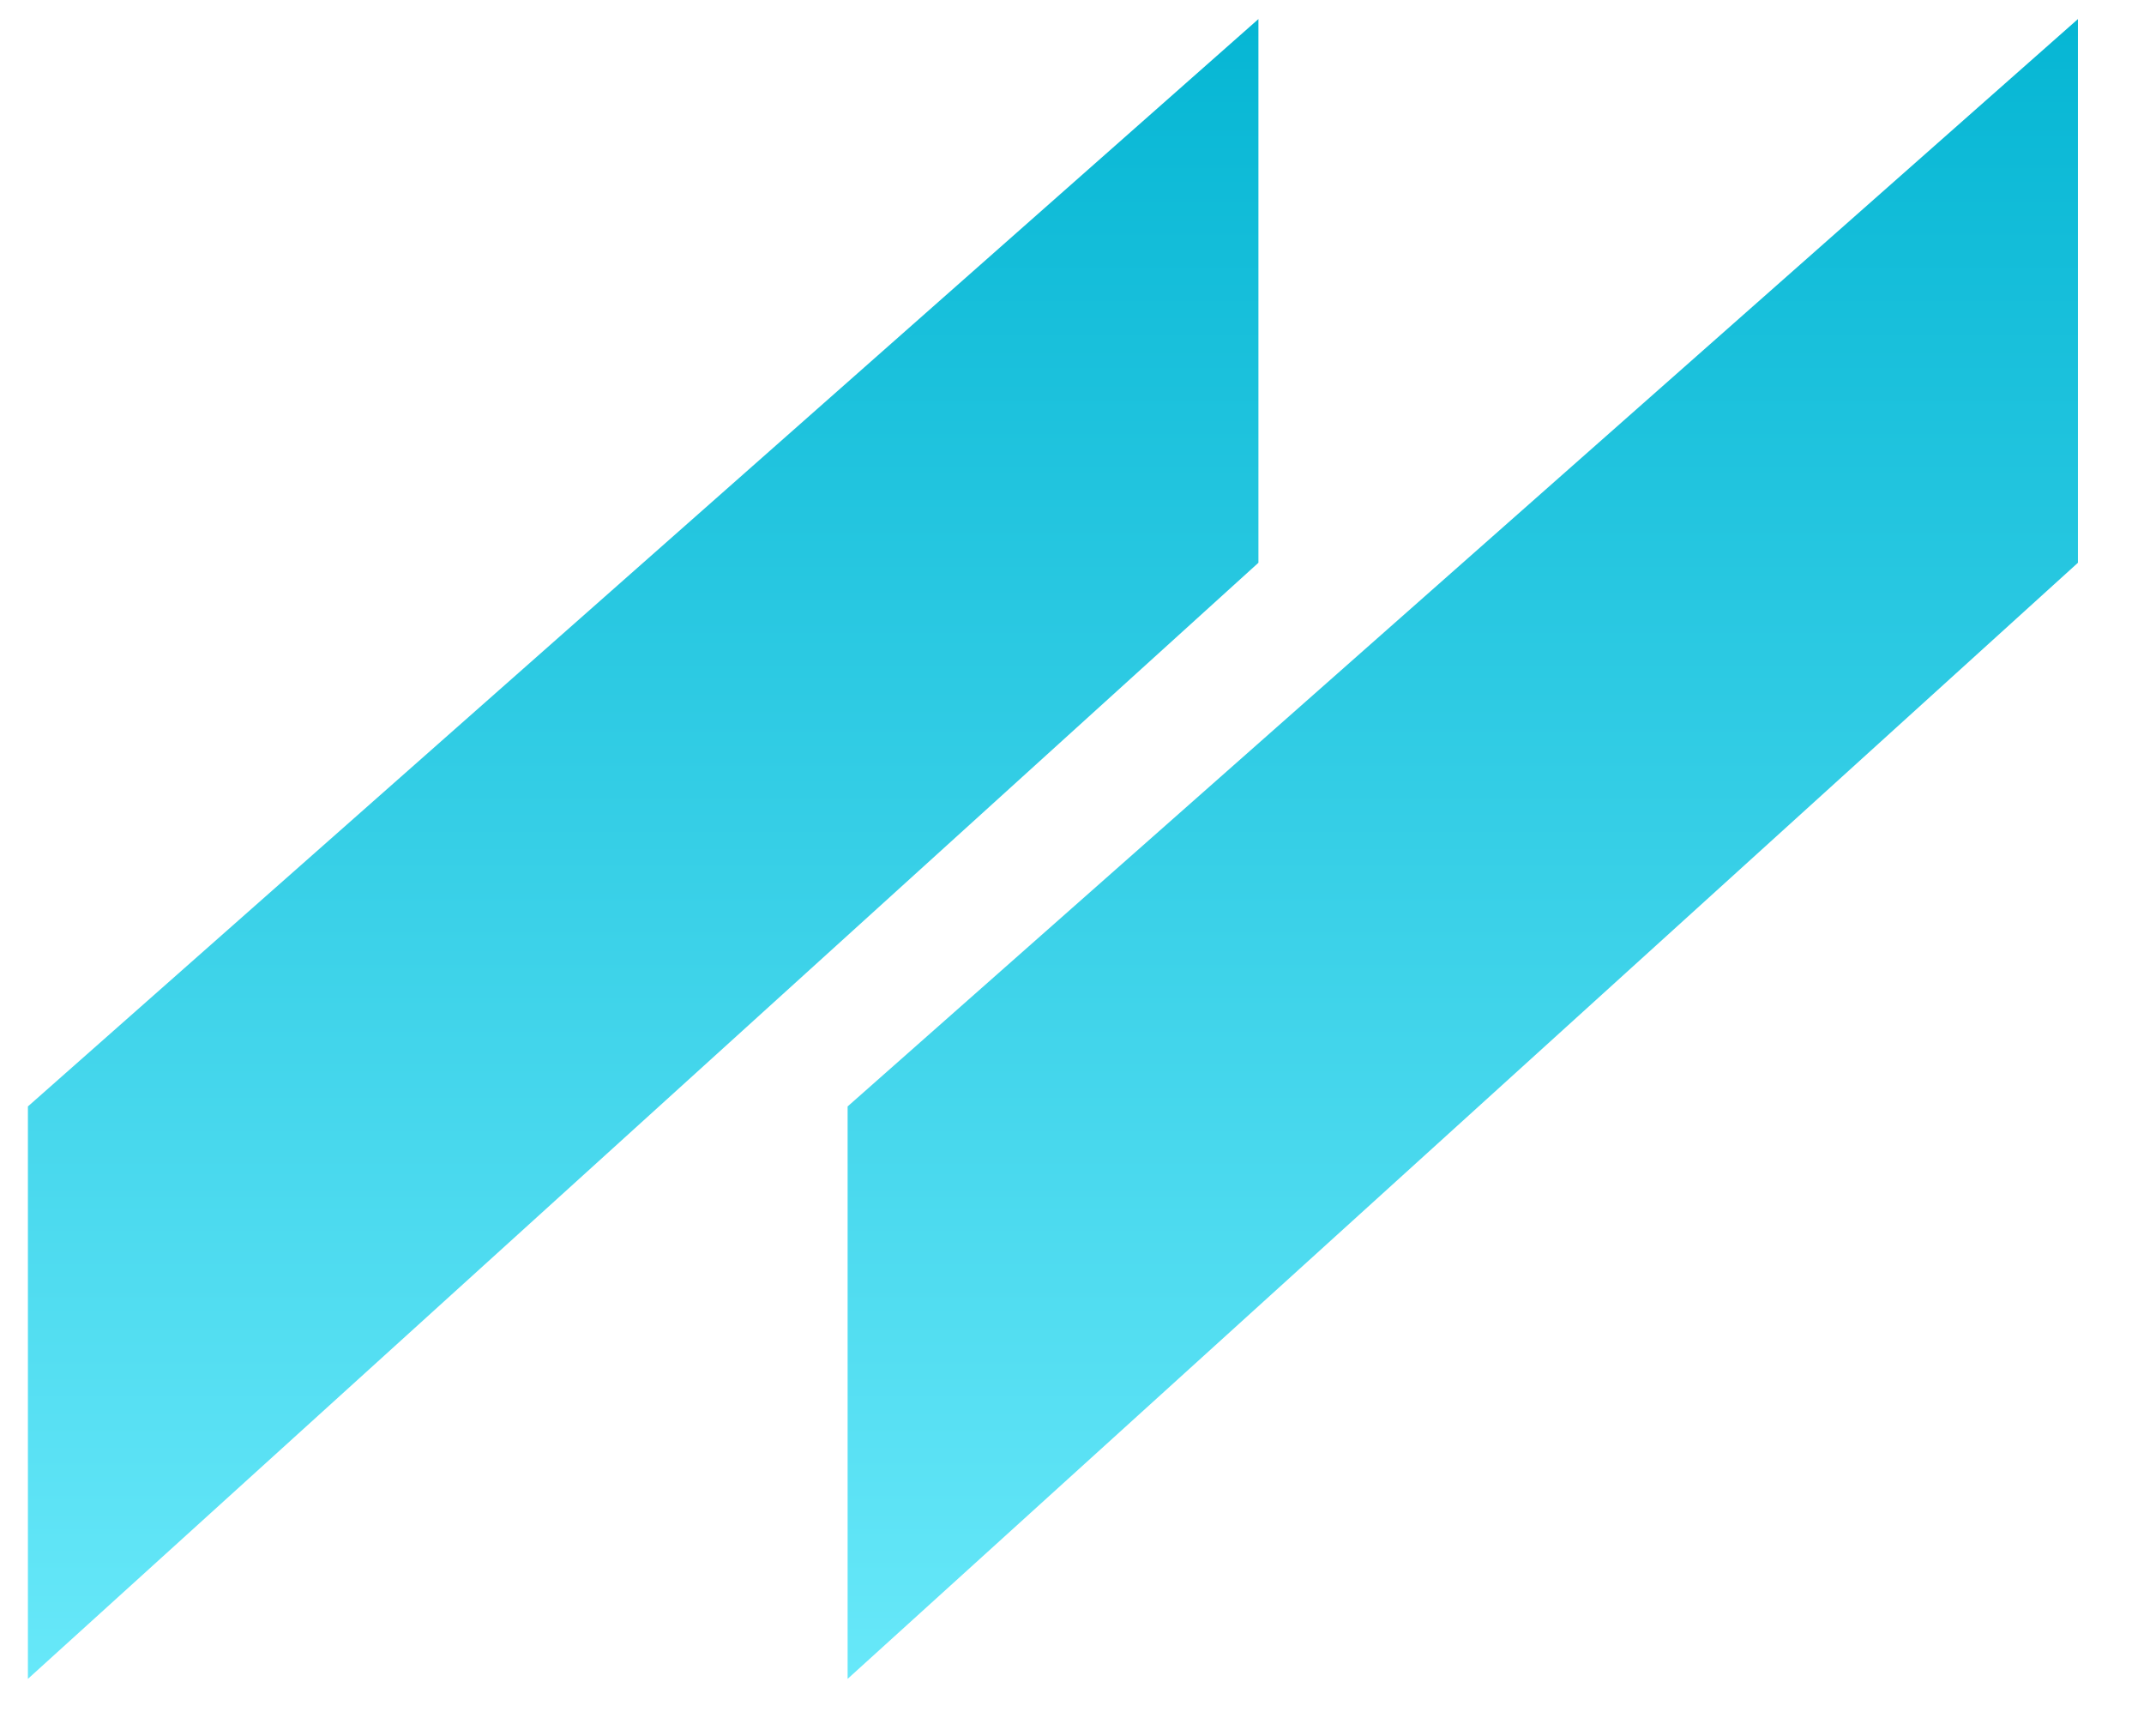
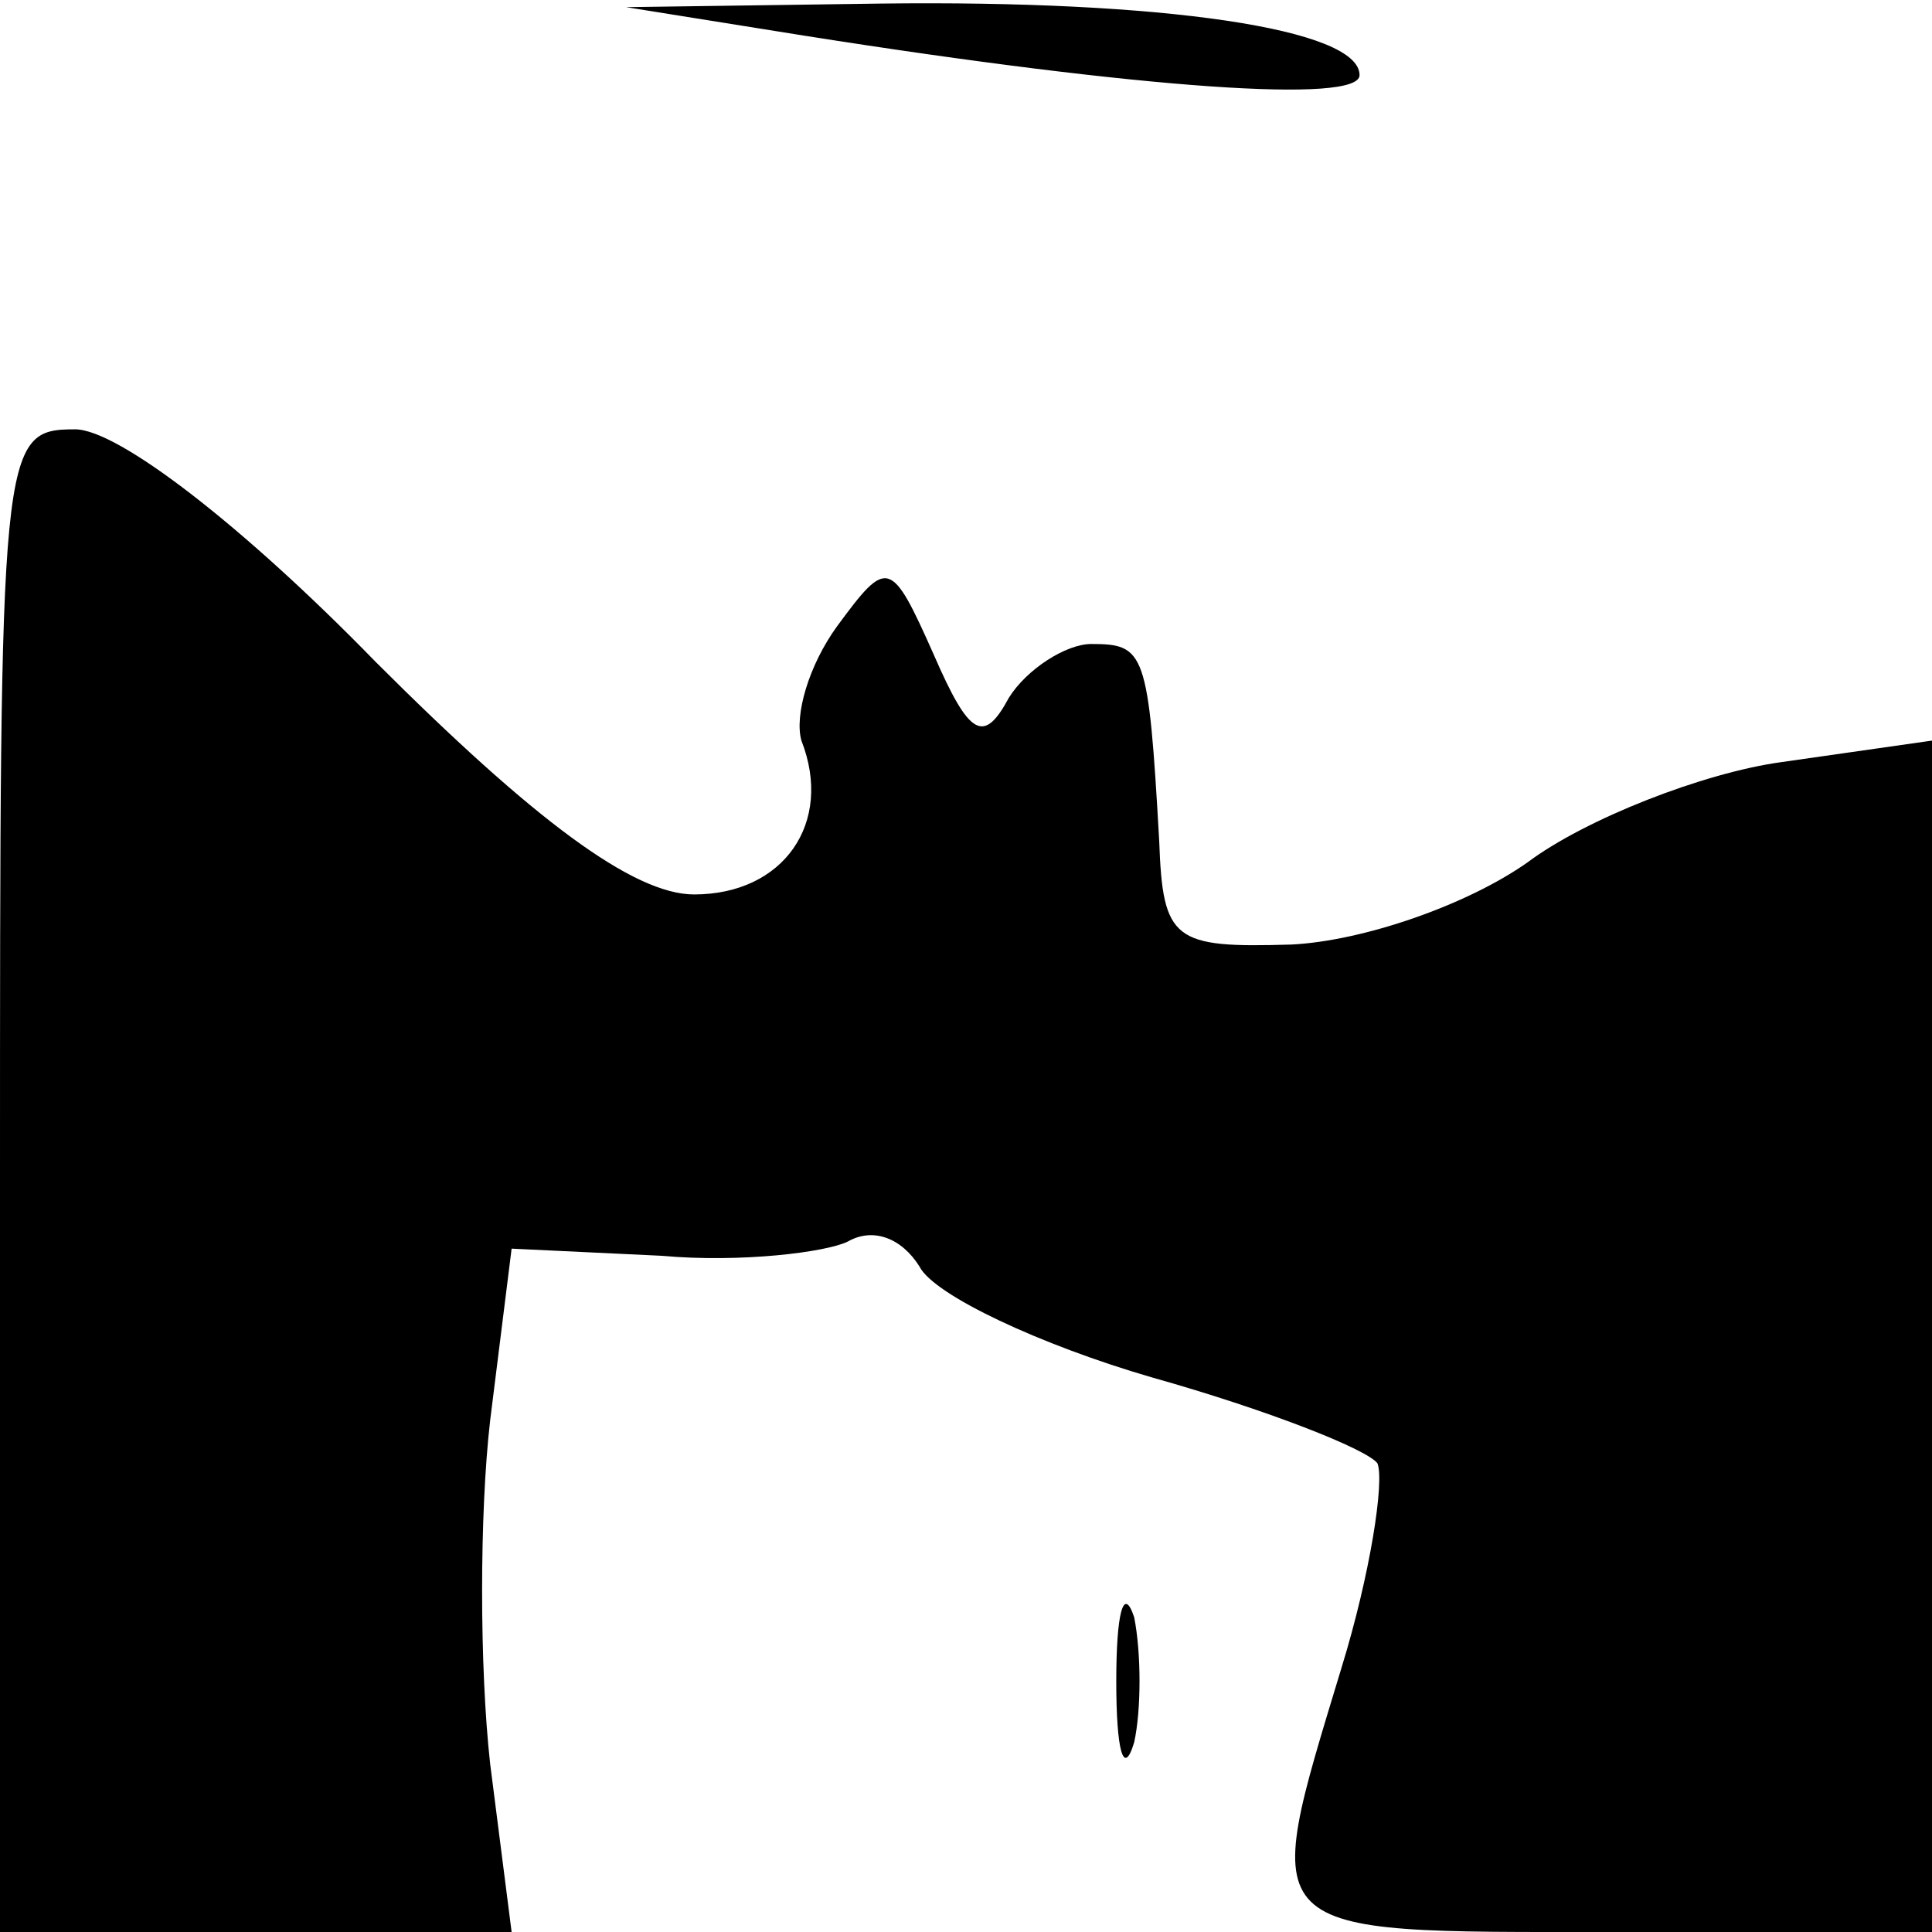
- <svg xmlns="http://www.w3.org/2000/svg" xmlns:xlink="http://www.w3.org/1999/xlink" version="1.1" preserveAspectRatio="xMidYMid meet" viewBox="344.564 330.278 111.737 91.218" width="53.87" height="43.61">
-   <defs>
-     <path d="M453.3 331.28L453.3 359.85L388.64 418.5L388.64 388.42L453.3 331.28Z" id="aFZf6T5ED" />
-     <linearGradient id="gradientb2ThqnP5Op" gradientUnits="userSpaceOnUse" x1="420.97" y1="331.28" x2="420.97" y2="418.5">
-       <stop style="stop-color: #06b6d4;stop-opacity: 1" offset="0%" />
-       <stop style="stop-color: #67e8f9;stop-opacity: 1" offset="100%" />
-     </linearGradient>
-     <path d="M410.23 331.28L410.23 359.85L345.56 418.5L345.56 388.42L410.23 331.28Z" id="a9fehgwfM" />
-     <linearGradient id="gradientk1wNV9Ostb" gradientUnits="userSpaceOnUse" x1="377.89" y1="331.28" x2="377.89" y2="418.5">
-       <stop style="stop-color: #06b6d4;stop-opacity: 1" offset="0%" />
-       <stop style="stop-color: #67e8f9;stop-opacity: 1" offset="100%" />
-     </linearGradient>
-   </defs>
-   <g>
-     <g>
-       <use xlink:href="#aFZf6T5ED" opacity="1" fill="url(#gradientb2ThqnP5Op)" />
-     </g>
-     <g>
-       <use xlink:href="#a9fehgwfM" opacity="1" fill="url(#gradientk1wNV9Ostb)" />
-     </g>
+ <svg xmlns="http://www.w3.org/2000/svg" version="1.0" width="54pt" height="54pt" viewBox="0 0 54 54" preserveAspectRatio="xMidYMid meet">
+   <g transform="translate(0,54) scale(0.1,-0.1)" fill="#000000" stroke="none">
+     <path d="M225 530 c95 -15 155 -19 155 -11 0 13 -55 21 -134 20 l-71 -1 50 -8z" />
+     <path d="M0 210 l0 -210 71 0 72 0 -6 47 c-3 27 -3 70 0 96 l6 48 42 -2 c22 -2 46 1 52 4 7 4 15 1 20 -7 4 -8 34 -22 65 -31 32 -9 60 -20 63 -24 2 -5 -2 -31 -10 -57 -23 -76 -25 -74 75 -74 l90 0 0 166 0 167 -42 -6 c-22 -3 -55 -16 -71 -28 -17 -12 -46 -22 -66 -23 -33 -1 -36 1 -37 29 -3 53 -4 55 -19 55 -7 0 -18 -7 -23 -15 -7 -13 -11 -11 -21 12 -12 27 -13 27 -27 8 -8 -11 -12 -25 -10 -32 9 -23 -5 -43 -30 -43 -17 0 -45 21 -89 65 -37 38 -72 65 -84 65 -21 0 -21 -4 -21 -210z" />
+     <path d="M312 70 c0 -19 2 -27 5 -17 2 9 2 25 0 35 -3 9 -5 1 -5 -18z" />
  </g>
</svg>
